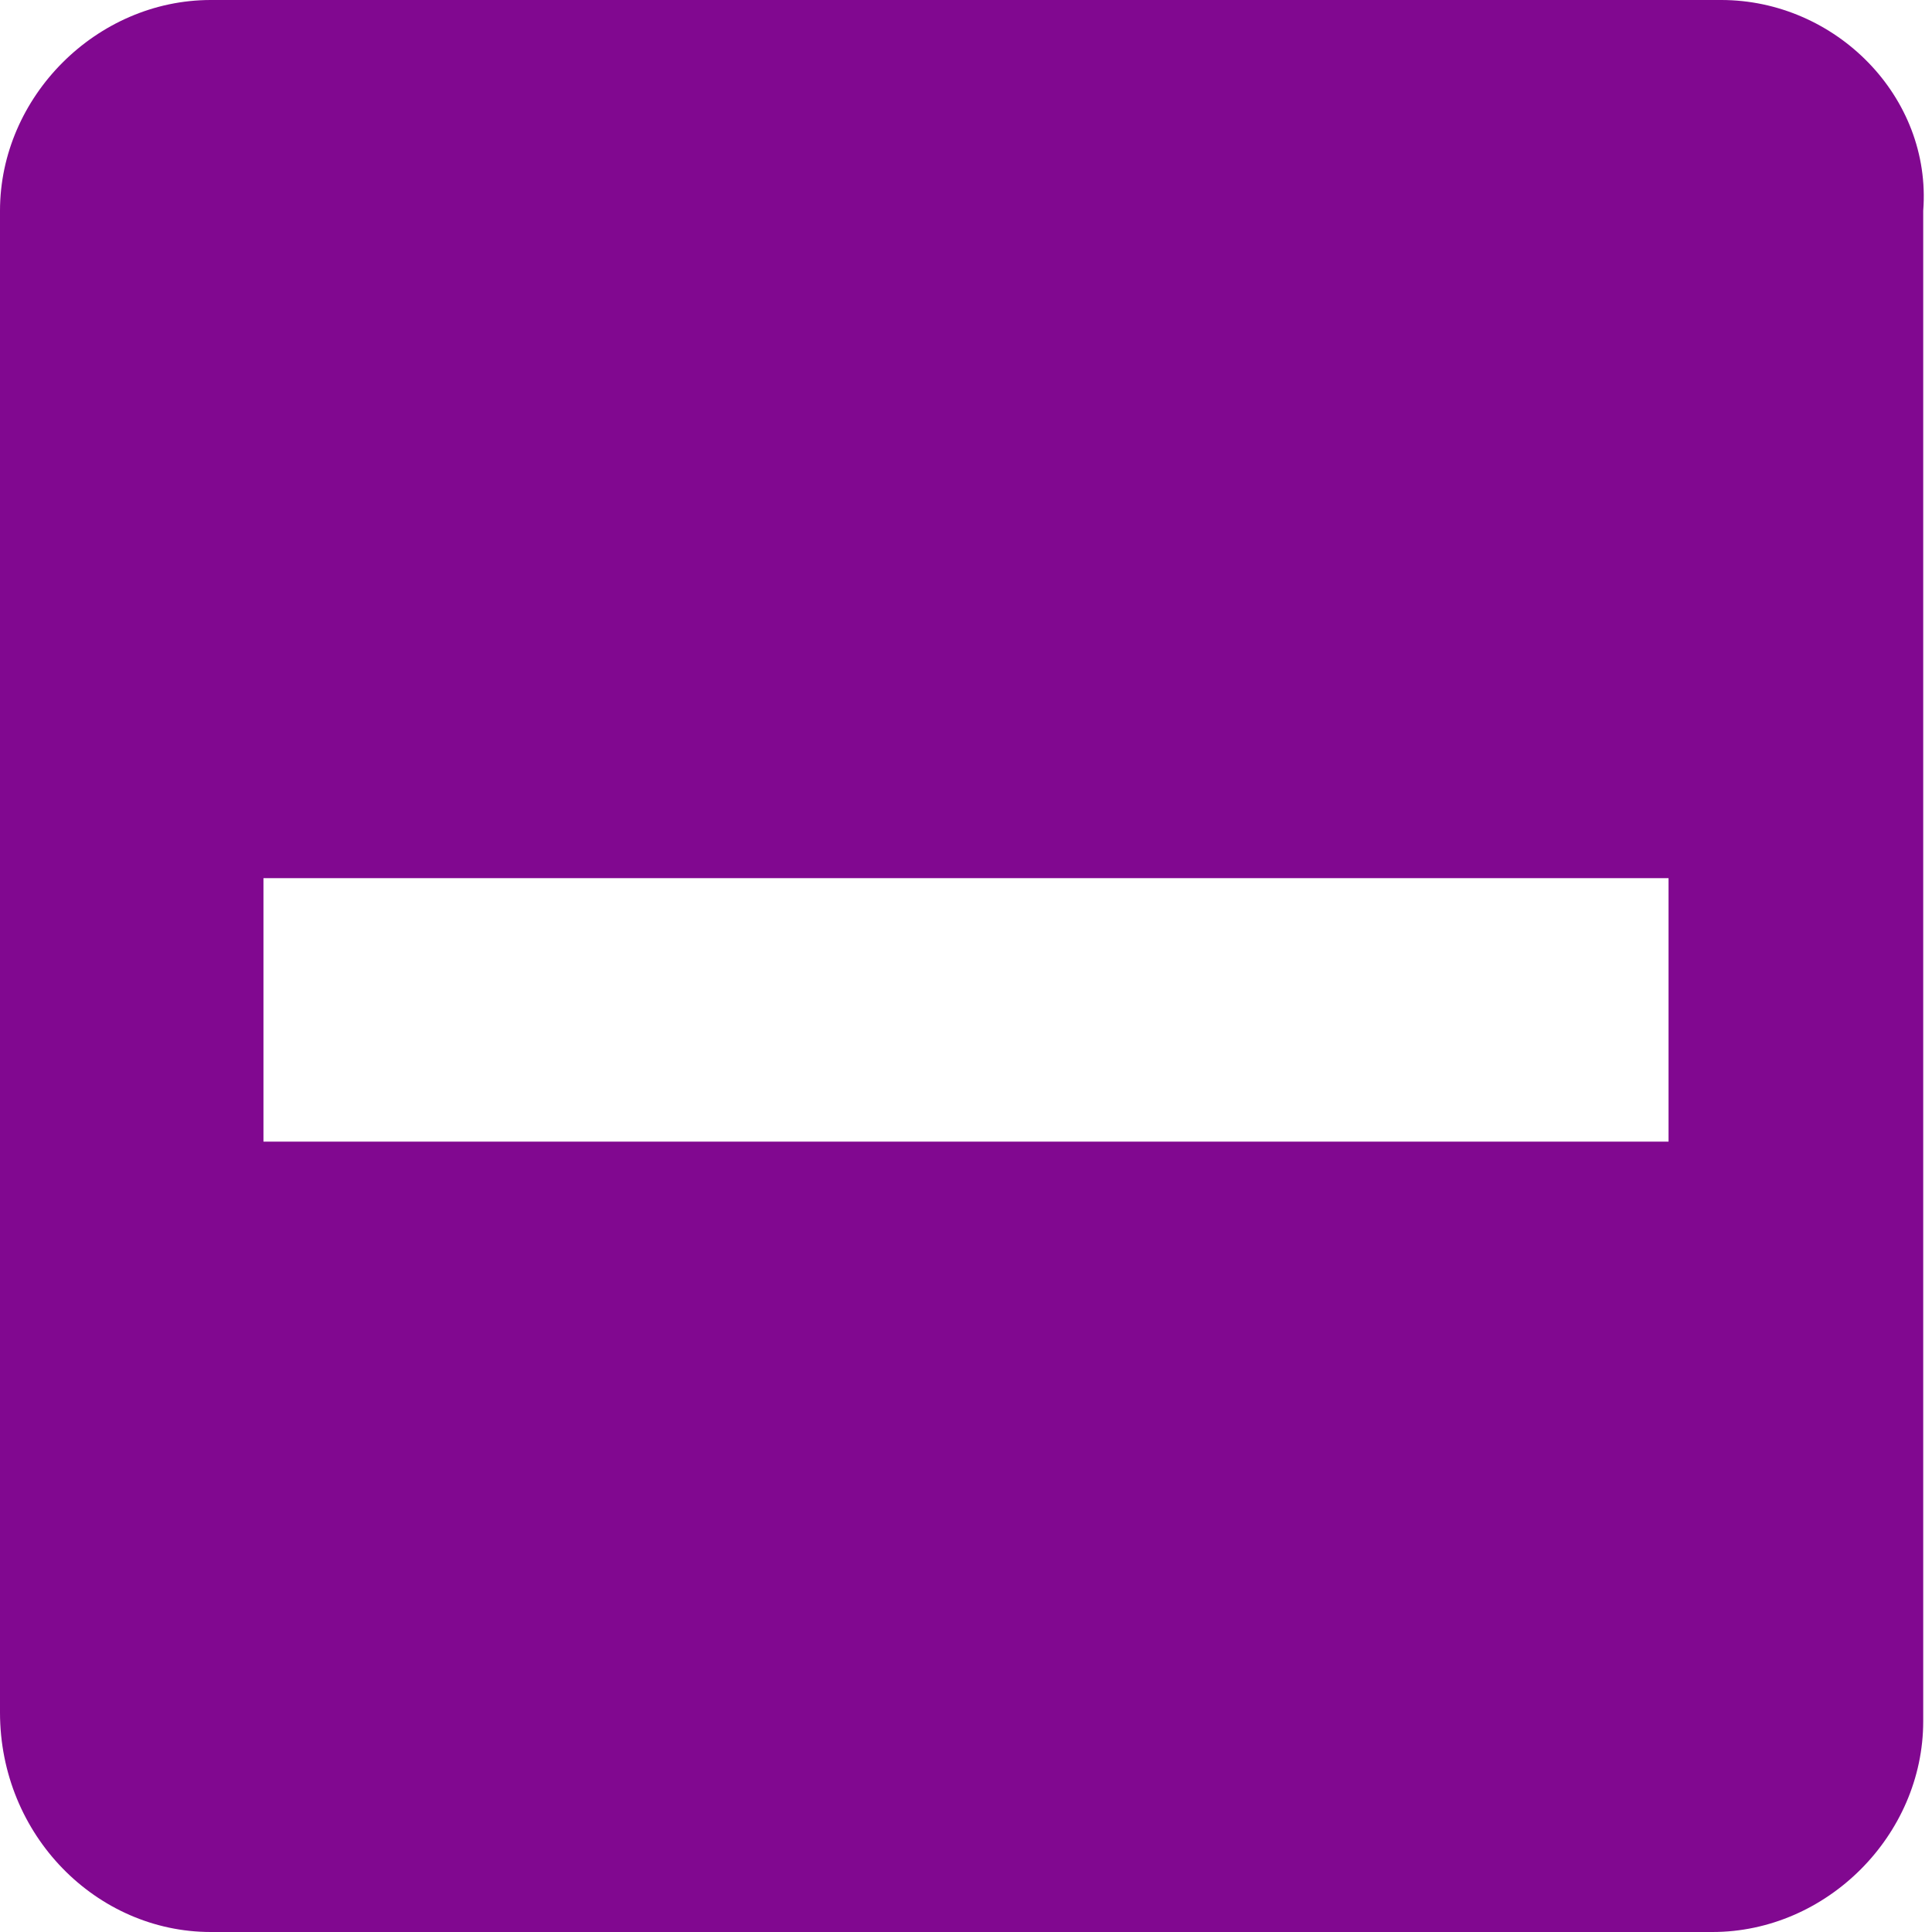
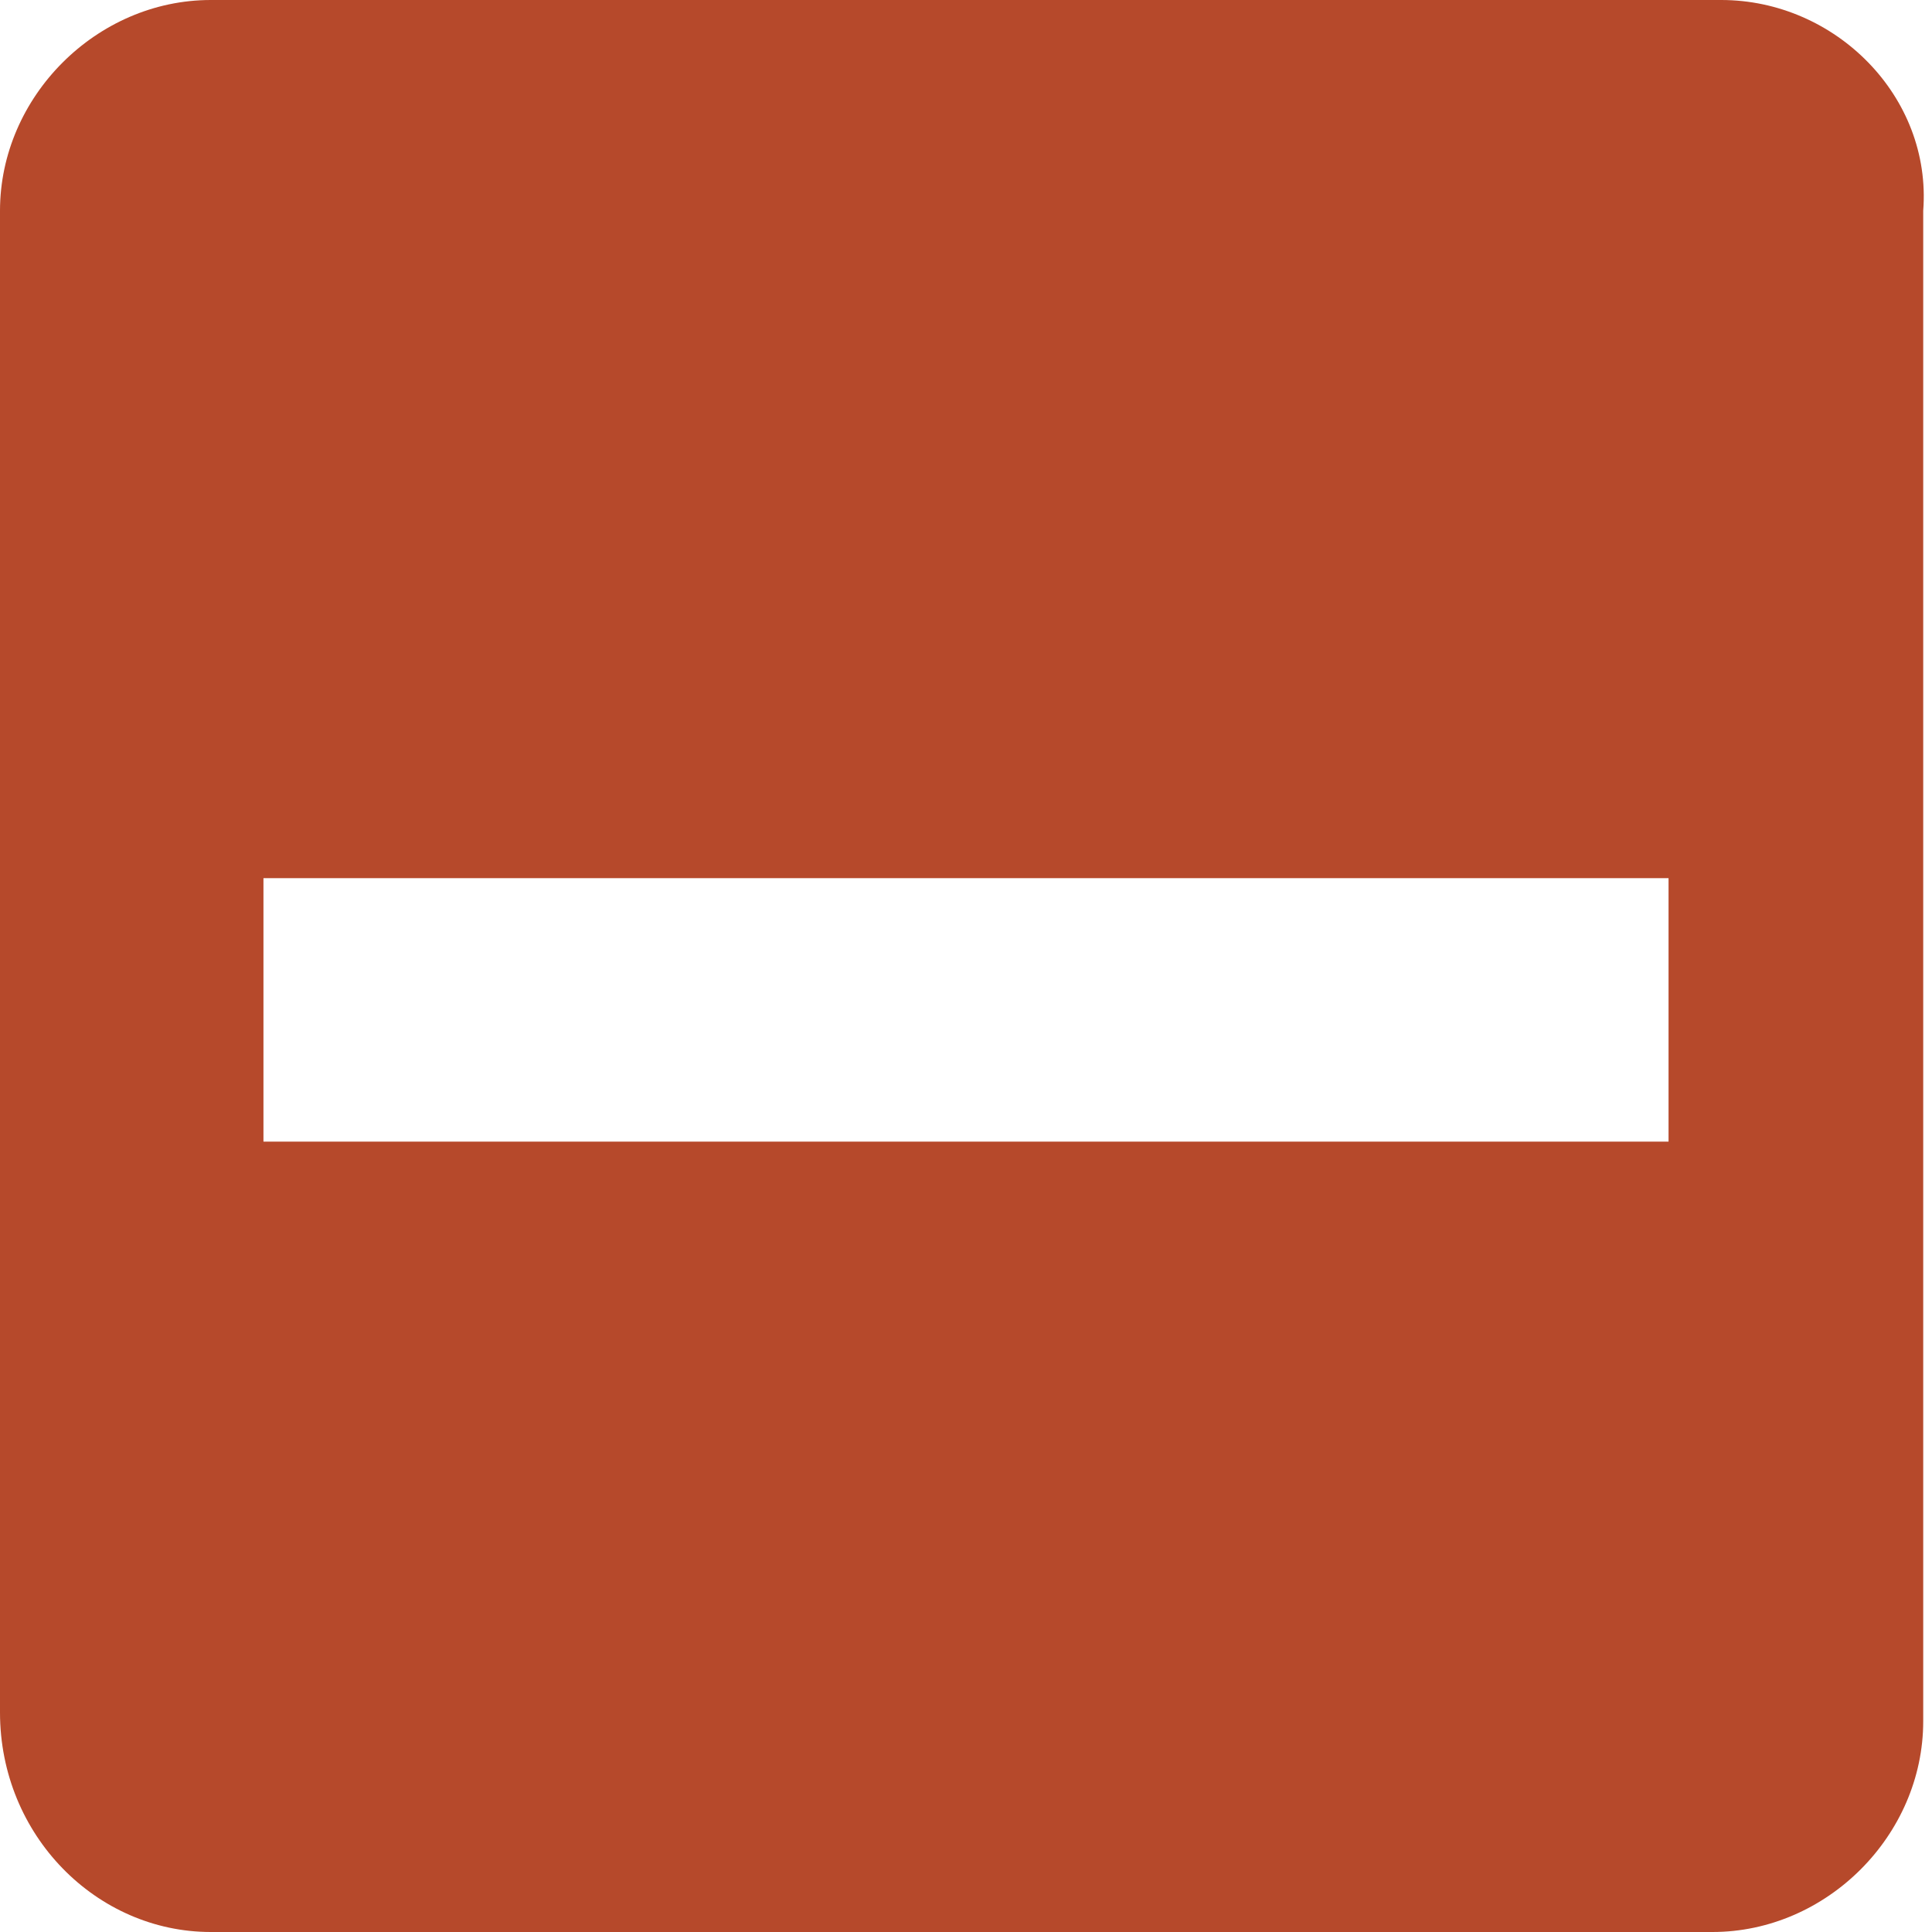
<svg xmlns="http://www.w3.org/2000/svg" version="1.1" id="svg11" x="0px" y="0px" viewBox="0 0 22 22" style="enable-background:new 0 0 22 22;" xml:space="preserve">
  <style type="text/css">
- 	.st0{fill-rule:evenodd;clip-rule:evenodd;fill:#810890;}
+ 	.st0{fill-rule:evenodd;clip-rule:evenodd;fill:#b6492b;}
	.st1{fill:none;}
</style>
  <g id="Page-1">
    <g id="ic-check-active" transform="translate(-1, -1)">
      <g id="Group_8199" transform="translate(1, 1)">
        <path id="check_on_light" class="st0" d="M19.6,0H2.4C1.1,0,0,1.1,0,2.4v17.1C0,20.9,1.1,22,2.4,22h17.1c1.3,0,2.4-1.1,2.4-2.4     V2.4C22,1.1,20.9,0,19.6,0z M3,10h16v3H3V10z" />
      </g>
      <polygon id="Rectangle_4538" class="st1" points="0,0 24,0 24,24 0,24   " />
    </g>
  </g>
</svg>
